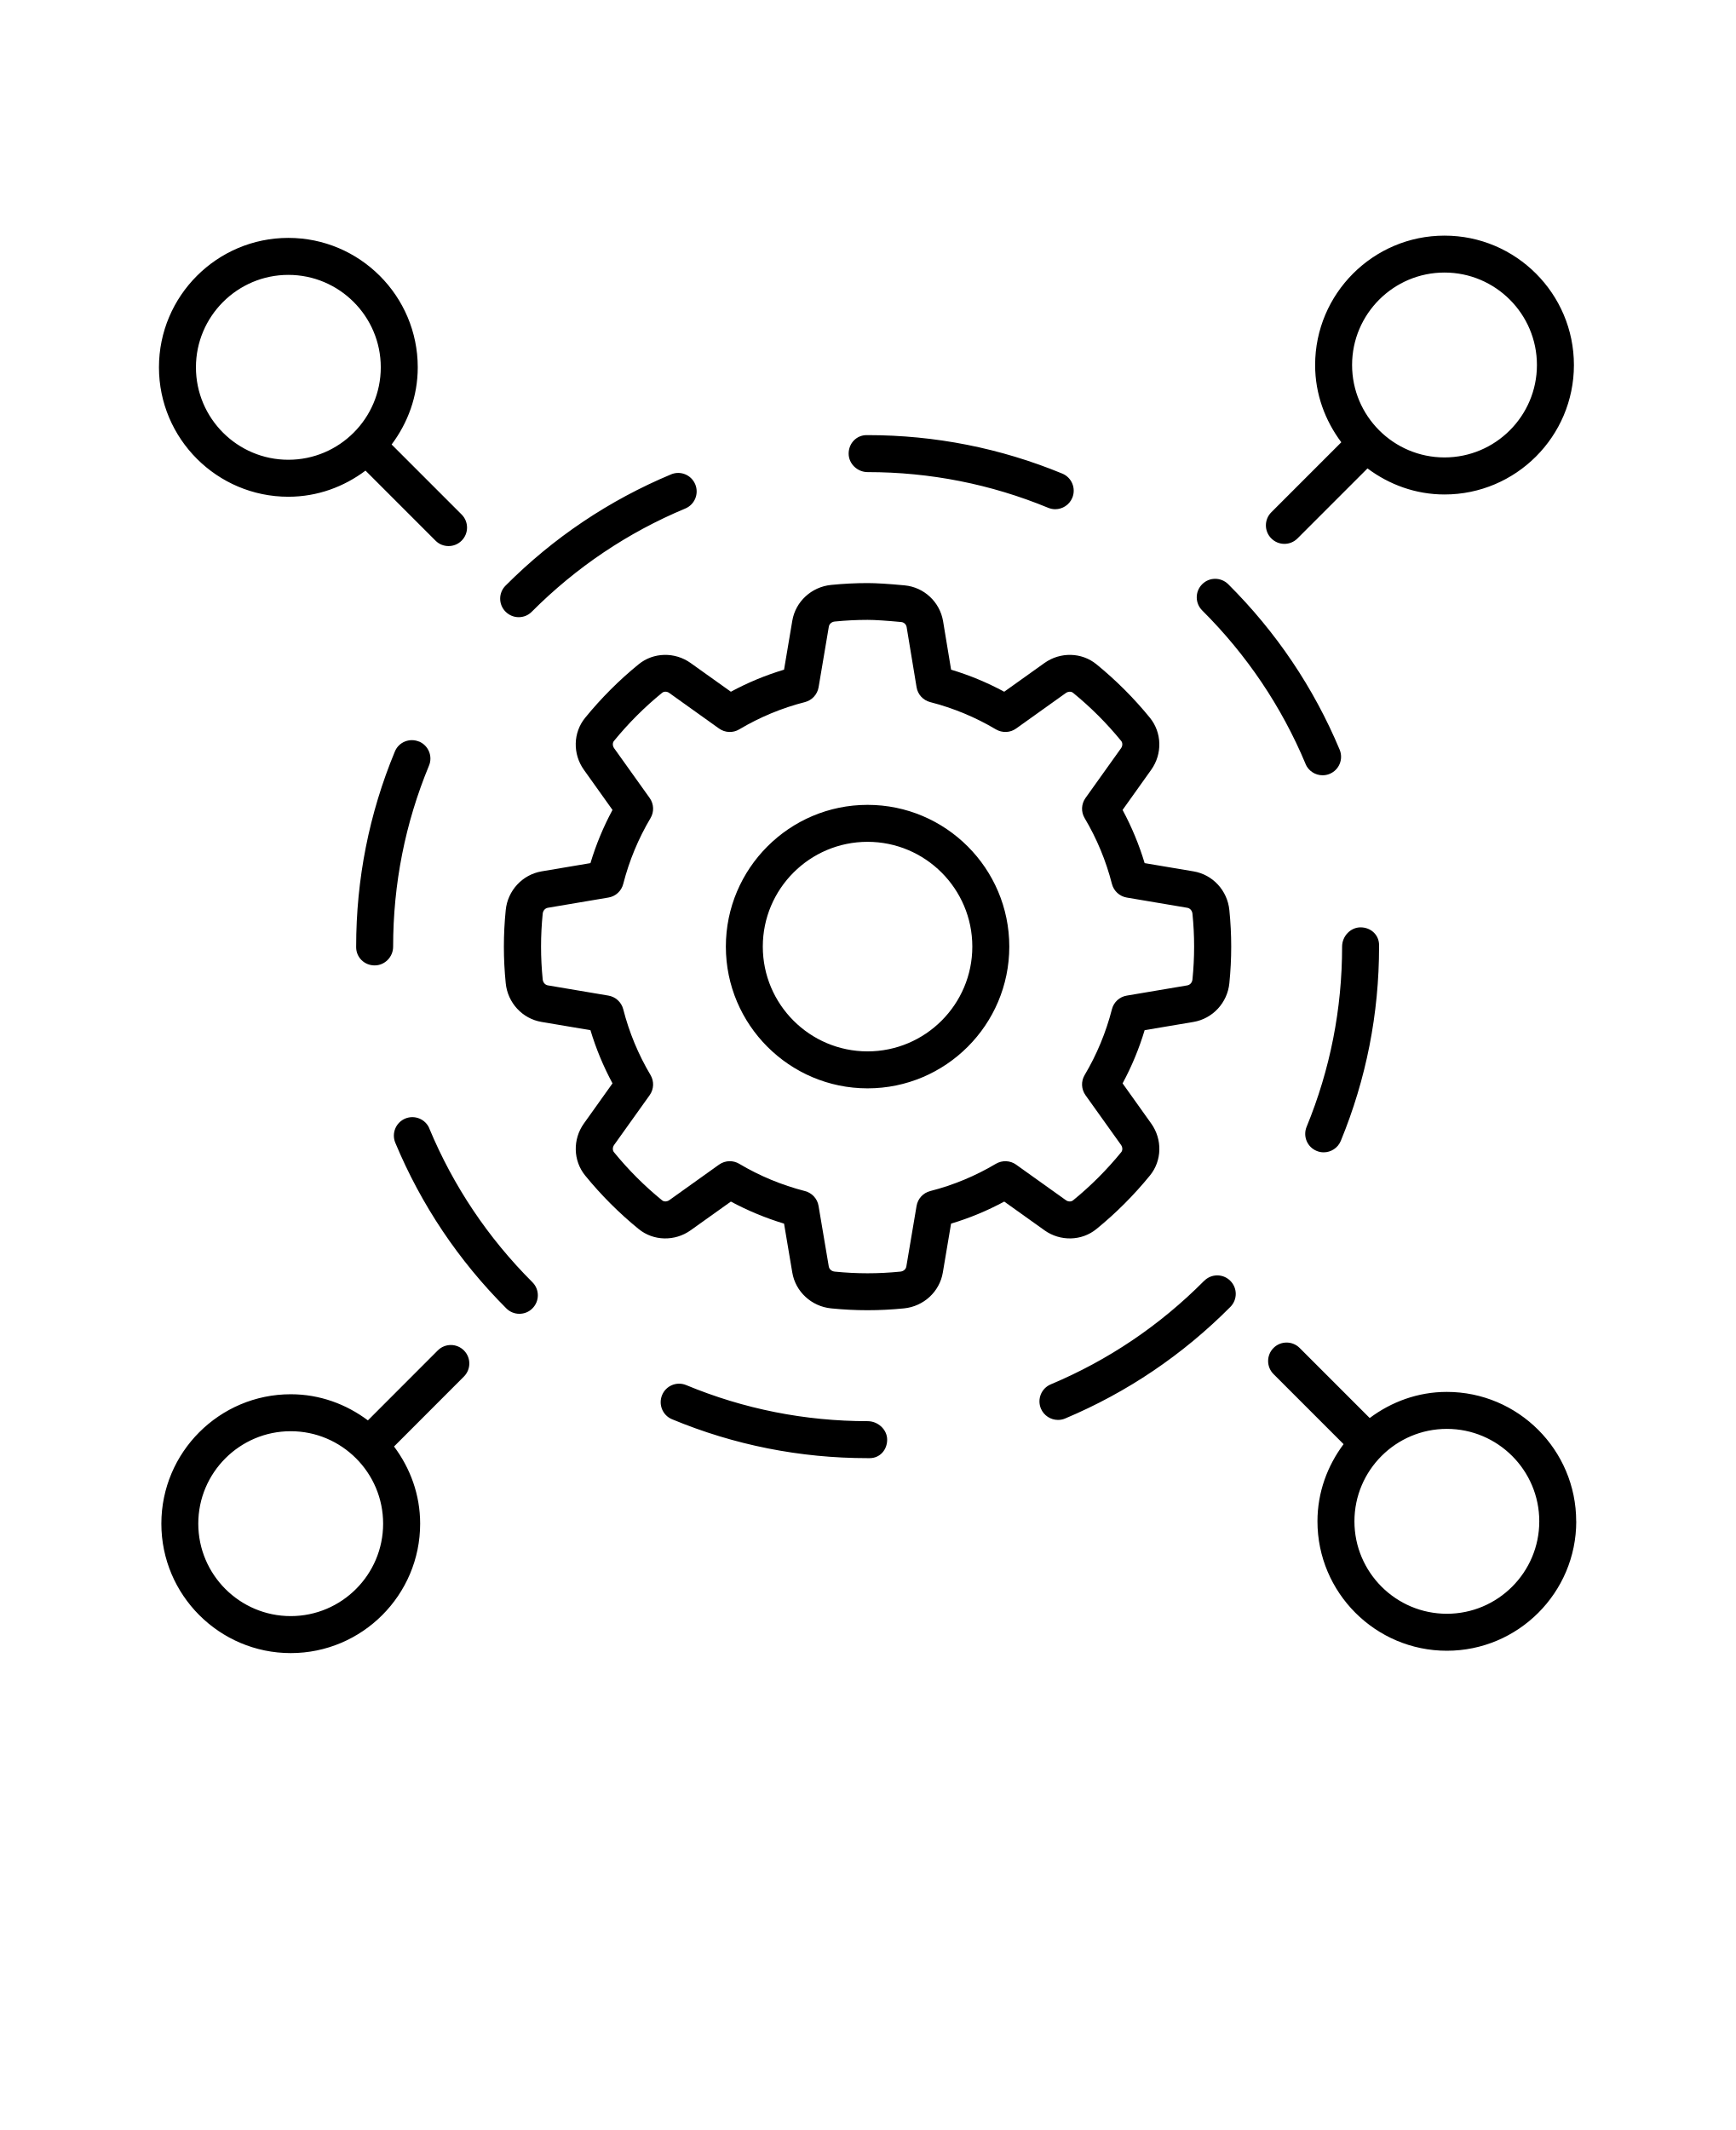
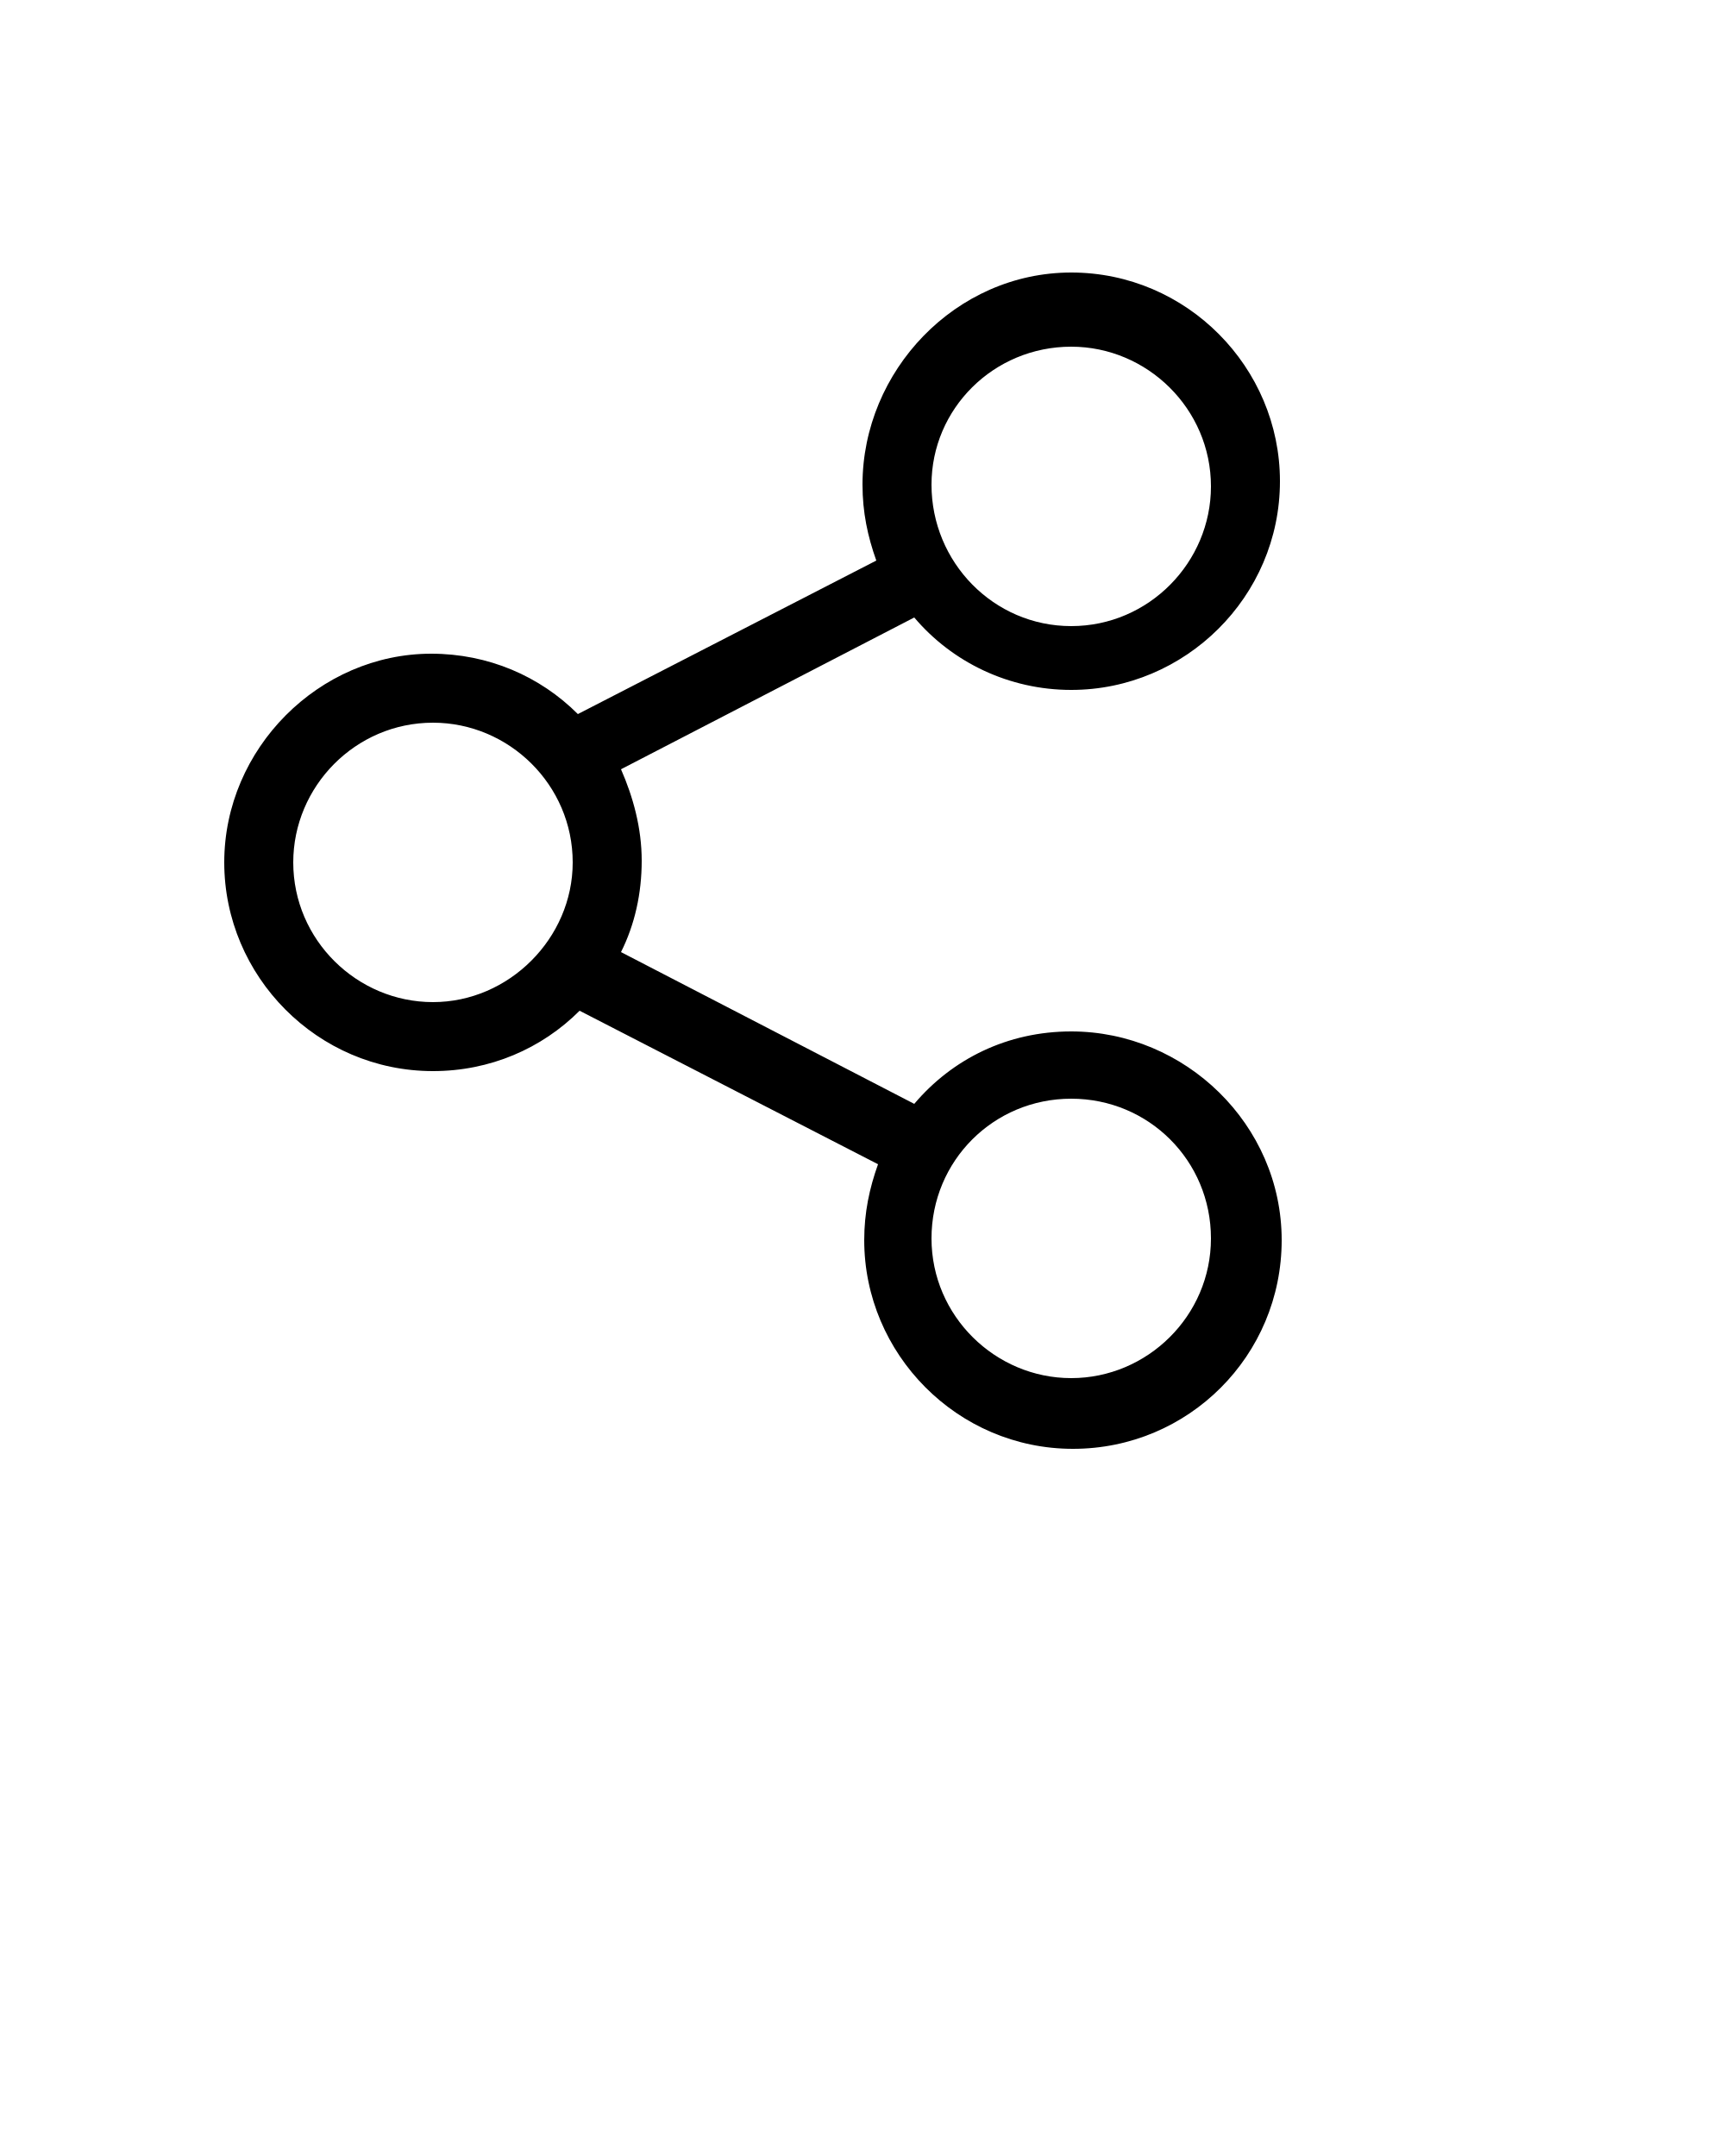
- <svg xmlns="http://www.w3.org/2000/svg" version="1.1" viewBox="-5.0 -10.0 110.0 135.0">
-   <path d="m21.562 36.996c0.598 0.25 0.883 0.934 0.633 1.531-1.508 3.641-2.273 7.5-2.273 11.473 0 0.648-0.523 1.188-1.172 1.188s-1.172-0.508-1.172-1.156v-0.031c0-4.281 0.824-8.441 2.453-12.367 0.246-0.602 0.93-0.879 1.531-0.633zm6.32-7.879c0.301 0 0.602-0.113 0.828-0.344 2.809-2.816 6.082-5.019 9.734-6.543 0.598-0.25 0.879-0.938 0.629-1.535-0.25-0.598-0.934-0.879-1.531-0.629-3.934 1.645-7.465 4.016-10.492 7.051-0.457 0.457-0.457 1.199 0.004 1.656 0.23 0.227 0.527 0.344 0.828 0.344zm52.199 20.883c0 3.949-0.758 7.789-2.25 11.418-0.246 0.598 0.039 1.285 0.637 1.527 0.145 0.062 0.297 0.09 0.445 0.09 0.461 0 0.898-0.273 1.086-0.727 1.609-3.914 2.426-8.055 2.426-12.309v-0.098c0-0.648-0.523-1.125-1.172-1.125-0.648 0-1.172 0.57-1.172 1.219zm-2.32-11.582c0.188 0.449 0.625 0.719 1.082 0.719 0.148 0 0.305-0.027 0.453-0.09 0.598-0.25 0.879-0.934 0.629-1.535-1.648-3.934-4.023-7.457-7.062-10.484-0.461-0.457-1.203-0.457-1.656 0.004-0.457 0.461-0.453 1.199 0.004 1.656 2.82 2.809 5.027 6.082 6.555 9.73zm-27.758-18.496c3.957 0 7.809 0.762 11.445 2.262 0.148 0.059 0.297 0.09 0.445 0.09 0.461 0 0.898-0.273 1.086-0.727 0.246-0.598-0.039-1.285-0.637-1.531-3.922-1.617-8.07-2.438-12.34-2.438h-0.062c-0.648 0-1.141 0.523-1.141 1.172s0.559 1.172 1.203 1.172zm-27.781 41.605c-0.246-0.598-0.934-0.879-1.531-0.633-0.598 0.25-0.879 0.934-0.633 1.531 1.641 3.938 4.008 7.469 7.039 10.5 0.23 0.23 0.527 0.344 0.828 0.344s0.602-0.113 0.828-0.344c0.457-0.457 0.457-1.199 0-1.656-2.816-2.812-5.012-6.09-6.535-9.742zm49.113 9.652c-2.801 2.82-6.074 5.031-9.723 6.562-0.598 0.25-0.875 0.938-0.625 1.535 0.188 0.445 0.625 0.719 1.082 0.719 0.152 0 0.305-0.027 0.453-0.09 3.93-1.652 7.457-4.035 10.477-7.074 0.457-0.461 0.453-1.199-0.008-1.656-0.457-0.457-1.203-0.453-1.656 0.008zm-21.332 8.895c-3.981 0-7.848-0.77-11.5-2.285-0.602-0.25-1.285 0.035-1.531 0.633s0.035 1.285 0.633 1.531c3.938 1.637 8.109 2.465 12.398 2.465h0.129c0.648 0 1.109-0.523 1.109-1.172 0-0.648-0.59-1.172-1.234-1.172zm-44.926-66.793c0-4.523 3.68-8.203 8.203-8.203s8.203 3.68 8.203 8.203c0 1.84-0.629 3.519-1.656 4.891l4.438 4.438c0.457 0.457 0.457 1.199 0 1.656-0.23 0.23-0.527 0.344-0.828 0.344s-0.602-0.113-0.828-0.344l-4.438-4.438c-1.371 1.027-3.051 1.656-4.891 1.656-4.523 0-8.203-3.68-8.203-8.203zm2.344 0c0 3.231 2.629 5.859 5.859 5.859s5.859-2.629 5.859-5.859-2.629-5.859-5.859-5.859-5.859 2.629-5.859 5.859zm68.172 10.844c-0.457-0.457-0.457-1.199 0-1.656l4.438-4.438c-1.027-1.371-1.66-3.055-1.66-4.894 0-4.523 3.68-8.203 8.203-8.203 4.523 0 8.203 3.68 8.203 8.203 0 4.523-3.68 8.203-8.203 8.203-1.836 0-3.516-0.629-4.883-1.652l-4.438 4.438c-0.23 0.23-0.527 0.344-0.828 0.344s-0.602-0.113-0.828-0.344zm5.121-10.992c0 3.231 2.629 5.859 5.859 5.859s5.859-2.629 5.859-5.859c0-3.231-2.629-5.859-5.859-5.859s-5.859 2.629-5.859 5.859zm14.211 73.289c0 4.523-3.68 8.203-8.203 8.203-4.523 0-8.203-3.68-8.203-8.203 0-1.84 0.633-3.523 1.656-4.891l-4.441-4.441c-0.457-0.457-0.457-1.199 0-1.656 0.457-0.457 1.199-0.457 1.656 0l4.441 4.441c1.367-1.023 3.051-1.656 4.887-1.656 4.523 0 8.203 3.68 8.203 8.203zm-2.344 0c0-3.231-2.629-5.859-5.859-5.859-3.231 0-5.859 2.629-5.859 5.859s2.629 5.859 5.859 5.859c3.231 0 5.859-2.629 5.859-5.859zm-68.172-10.832c0.457 0.457 0.457 1.199 0 1.656l-4.43 4.434c1.027 1.371 1.656 3.051 1.656 4.891 0 4.523-3.68 8.203-8.203 8.203-4.523 0-8.203-3.68-8.203-8.203 0-4.523 3.68-8.203 8.203-8.203 1.84 0 3.519 0.629 4.891 1.656l4.43-4.434c0.457-0.457 1.199-0.457 1.656 0zm-5.121 10.98c0-3.231-2.629-5.859-5.859-5.859-3.231 0-5.859 2.629-5.859 5.859 0 3.231 2.629 5.859 5.859 5.859 3.231 0 5.859-2.629 5.859-5.859zm41.926-18.594-2.551-1.82c-1.07 0.578-2.199 1.047-3.371 1.398l-0.523 3.102c-0.203 1.211-1.215 2.144-2.457 2.269-0.785 0.078-1.543 0.117-2.316 0.117-0.773 0-1.531-0.039-2.312-0.117-1.242-0.125-2.254-1.059-2.457-2.269l-0.523-3.102c-1.172-0.355-2.301-0.824-3.371-1.398l-2.551 1.82c-1.004 0.715-2.359 0.684-3.293-0.078-1.238-1.008-2.379-2.148-3.394-3.394-0.762-0.938-0.797-2.289-0.082-3.293l1.816-2.547c-0.578-1.074-1.047-2.203-1.398-3.371l-3.102-0.523c-1.215-0.203-2.148-1.215-2.269-2.457-0.078-0.781-0.117-1.535-0.117-2.312s0.039-1.535 0.117-2.316c0.121-1.242 1.059-2.25 2.269-2.457l3.102-0.523c0.352-1.172 0.82-2.301 1.398-3.371l-1.816-2.547c-0.715-1.004-0.684-2.356 0.082-3.293 1.016-1.246 2.156-2.387 3.394-3.394 0.934-0.762 2.289-0.793 3.293-0.078l2.551 1.82c1.07-0.578 2.199-1.047 3.371-1.398l0.523-3.102c0.203-1.211 1.215-2.144 2.457-2.269 0.785-0.078 1.543-0.117 2.316-0.117 0.535 0 1.328 0.047 2.352 0.145 1.23 0.117 2.231 1.055 2.434 2.273l0.508 3.07c1.172 0.352 2.297 0.82 3.367 1.398l2.551-1.82c1.004-0.715 2.359-0.684 3.293 0.078 1.238 1.008 2.379 2.148 3.394 3.394 0.762 0.938 0.797 2.289 0.082 3.293l-1.816 2.547c0.578 1.074 1.047 2.203 1.398 3.371l3.102 0.523c1.215 0.203 2.148 1.215 2.269 2.457 0.078 0.781 0.117 1.535 0.117 2.312s-0.039 1.535-0.117 2.316c-0.121 1.242-1.059 2.25-2.269 2.457l-3.102 0.523c-0.352 1.172-0.82 2.301-1.398 3.371l1.816 2.547c0.715 1.004 0.684 2.356-0.082 3.293-1.016 1.246-2.156 2.387-3.394 3.394-0.934 0.762-2.289 0.793-3.293 0.078zm-1.797-4.16 3.156 2.254c0.145 0.102 0.332 0.105 0.453 0.008 1.113-0.906 2.141-1.934 3.055-3.055 0.094-0.117 0.09-0.309-0.012-0.453l-2.254-3.156c-0.27-0.379-0.293-0.879-0.055-1.277 0.77-1.297 1.352-2.699 1.73-4.172 0.113-0.449 0.484-0.789 0.941-0.863l3.836-0.648c0.176-0.031 0.309-0.18 0.328-0.379 0.07-0.703 0.105-1.383 0.105-2.082 0-0.699-0.035-1.379-0.105-2.078-0.02-0.199-0.152-0.348-0.328-0.379l-3.836-0.648c-0.457-0.078-0.824-0.414-0.941-0.863-0.375-1.469-0.957-2.871-1.73-4.172-0.238-0.398-0.215-0.898 0.055-1.277l2.254-3.156c0.102-0.141 0.105-0.336 0.012-0.453-0.914-1.121-1.941-2.148-3.055-3.055-0.117-0.098-0.309-0.09-0.453 0.008l-3.156 2.254c-0.379 0.273-0.879 0.289-1.281 0.055-1.293-0.77-2.699-1.352-4.168-1.73-0.449-0.117-0.789-0.484-0.863-0.945l-0.629-3.805c-0.027-0.176-0.172-0.309-0.344-0.324-0.938-0.09-1.676-0.137-2.133-0.137-0.695 0-1.379 0.035-2.082 0.105-0.195 0.02-0.348 0.152-0.375 0.328l-0.648 3.836c-0.078 0.457-0.414 0.824-0.863 0.941-1.473 0.375-2.875 0.961-4.168 1.73-0.398 0.238-0.898 0.219-1.281-0.055l-3.156-2.254c-0.141-0.102-0.332-0.105-0.453-0.008-1.113 0.906-2.141 1.934-3.055 3.055-0.094 0.117-0.09 0.309 0.012 0.453l2.254 3.156c0.27 0.379 0.293 0.879 0.055 1.277-0.77 1.297-1.352 2.699-1.73 4.172-0.113 0.449-0.484 0.789-0.941 0.863l-3.836 0.648c-0.176 0.031-0.309 0.18-0.328 0.379-0.07 0.703-0.105 1.383-0.105 2.082 0 0.699 0.035 1.379 0.105 2.078 0.02 0.199 0.152 0.348 0.328 0.379l3.836 0.648c0.457 0.078 0.824 0.414 0.941 0.863 0.375 1.469 0.957 2.871 1.73 4.172 0.238 0.398 0.215 0.898-0.055 1.277l-2.254 3.156c-0.102 0.141-0.105 0.336-0.012 0.453 0.914 1.121 1.941 2.148 3.055 3.055 0.117 0.098 0.309 0.09 0.453-0.008l3.156-2.254c0.203-0.145 0.441-0.219 0.68-0.219 0.207 0 0.414 0.055 0.598 0.164 1.293 0.77 2.699 1.352 4.168 1.73 0.449 0.117 0.789 0.484 0.863 0.941l0.648 3.836c0.031 0.176 0.18 0.309 0.379 0.328 1.406 0.141 2.754 0.141 4.164 0 0.195-0.02 0.348-0.152 0.375-0.328l0.648-3.836c0.078-0.457 0.414-0.824 0.863-0.941 1.473-0.375 2.875-0.961 4.168-1.73 0.402-0.234 0.902-0.215 1.281 0.055zm-0.434-13.82c0 4.953-4.031 8.984-8.984 8.984s-8.984-4.031-8.984-8.984 4.031-8.984 8.984-8.984 8.984 4.031 8.984 8.984zm-2.344 0c0-3.664-2.981-6.641-6.641-6.641s-6.641 2.977-6.641 6.641c0 3.664 2.981 6.641 6.641 6.641s6.641-2.977 6.641-6.641z" />
+ <svg xmlns="http://www.w3.org/2000/svg" version="1.1" x="0px" y="0px" viewBox="0 0 100 125" style="enable-background:new 0 0 100 100;" xml:space="preserve">
+   <path d="M62.1,59.8c-3.7,0-6.9,1.6-9.1,4.2l-17-8.8c0.8-1.6,1.2-3.4,1.2-5.3s-0.5-3.7-1.2-5.3l17-8.8  c2.2,2.6,5.5,4.2,9.1,4.2c6.6,0,12.1-5.4,12.1-12.1c0-6.6-5.4-12.1-12.1-12.1S50,21.5,50,28.1c0,1.6,0.3,3,0.8,4.4l-17.3,8.9  c-2.2-2.2-5.2-3.5-8.5-3.5c-6.5,0-12,5.5-12,12.1s5.4,12.1,12.1,12.1c3.3,0,6.3-1.3,8.5-3.5l17.3,8.9c-0.5,1.4-0.8,2.8-0.8,4.4  c0,6.6,5.4,12.1,12.1,12.1s12.1-5.4,12.1-12.1S68.7,59.8,62.1,59.8z M62.1,20.1c4.4,0,8.1,3.6,8.1,8.1c0,4.4-3.6,8.1-8.1,8.1  S54,32.6,54,28.1C54,23.7,57.6,20.1,62.1,20.1z M25.1,58.1c-4.4,0-8.1-3.6-8.1-8.1c0-4.4,3.6-8.1,8.1-8.1c4.4,0,8.1,3.6,8.1,8.1  C33.2,54.4,29.5,58.1,25.1,58.1z M62.1,79.9c-4.4,0-8.1-3.6-8.1-8.1s3.6-8.1,8.1-8.1s8.1,3.6,8.1,8.1S66.5,79.9,62.1,79.9z" />
</svg>
